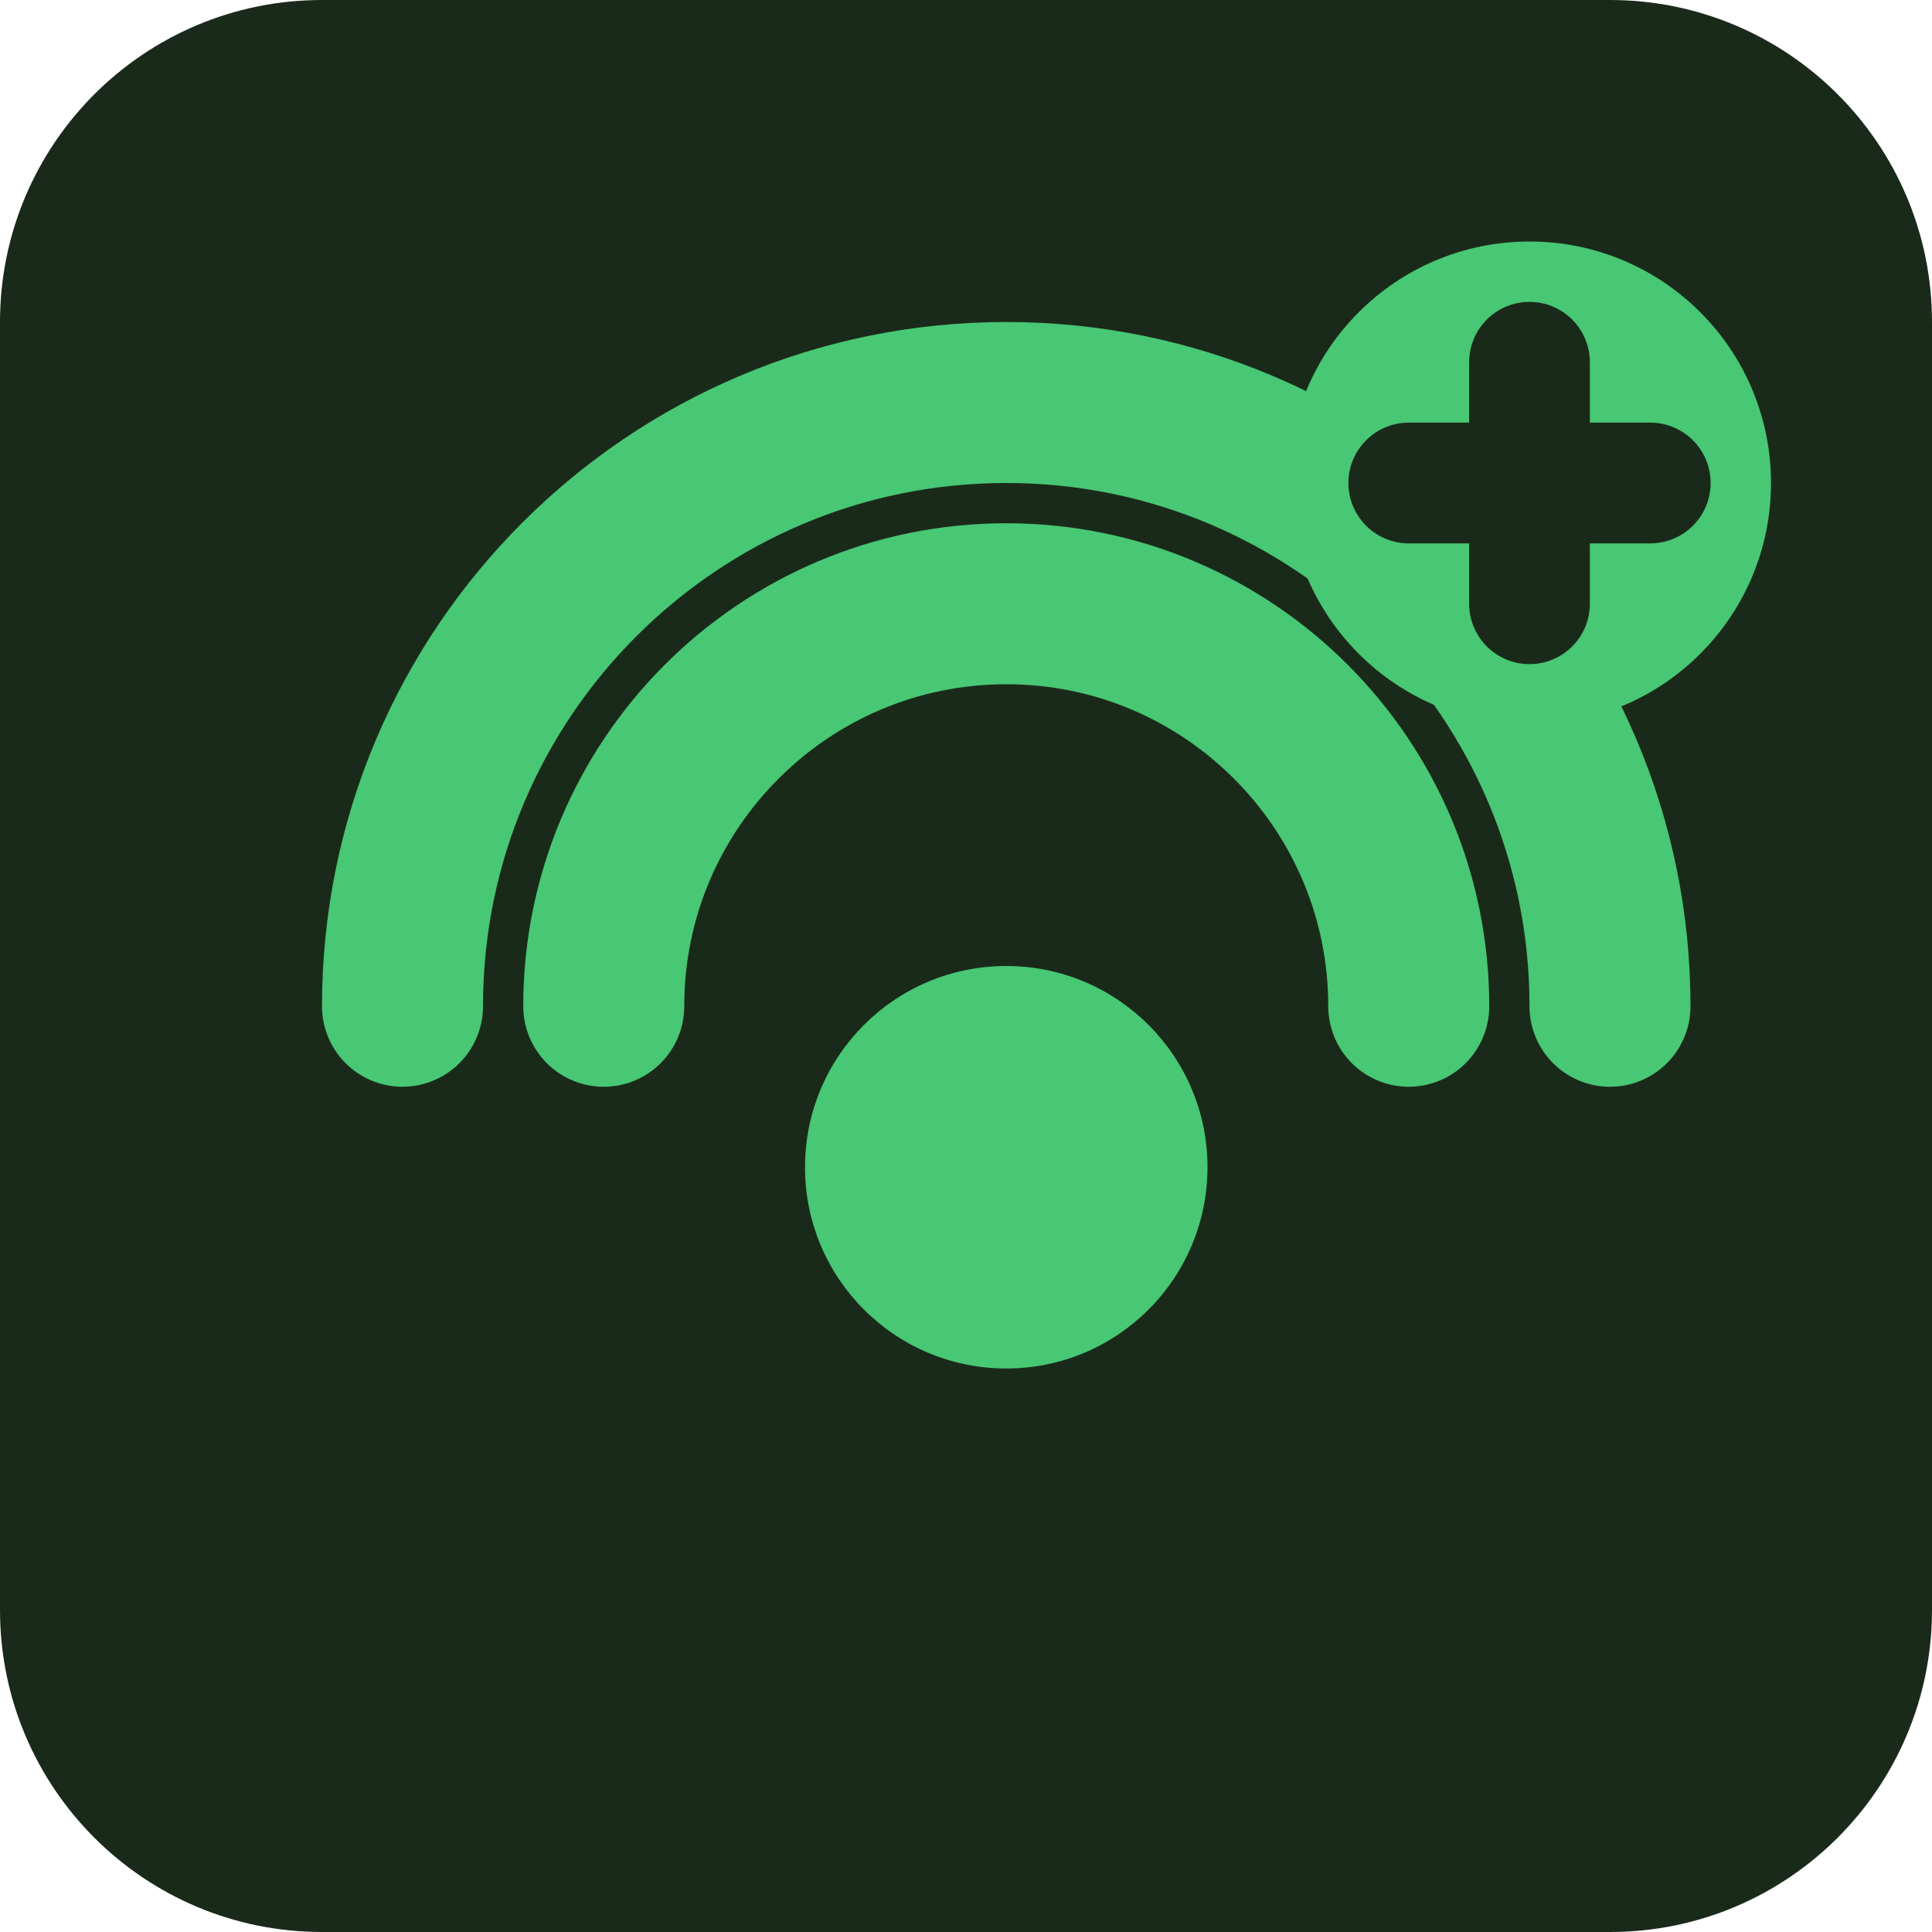
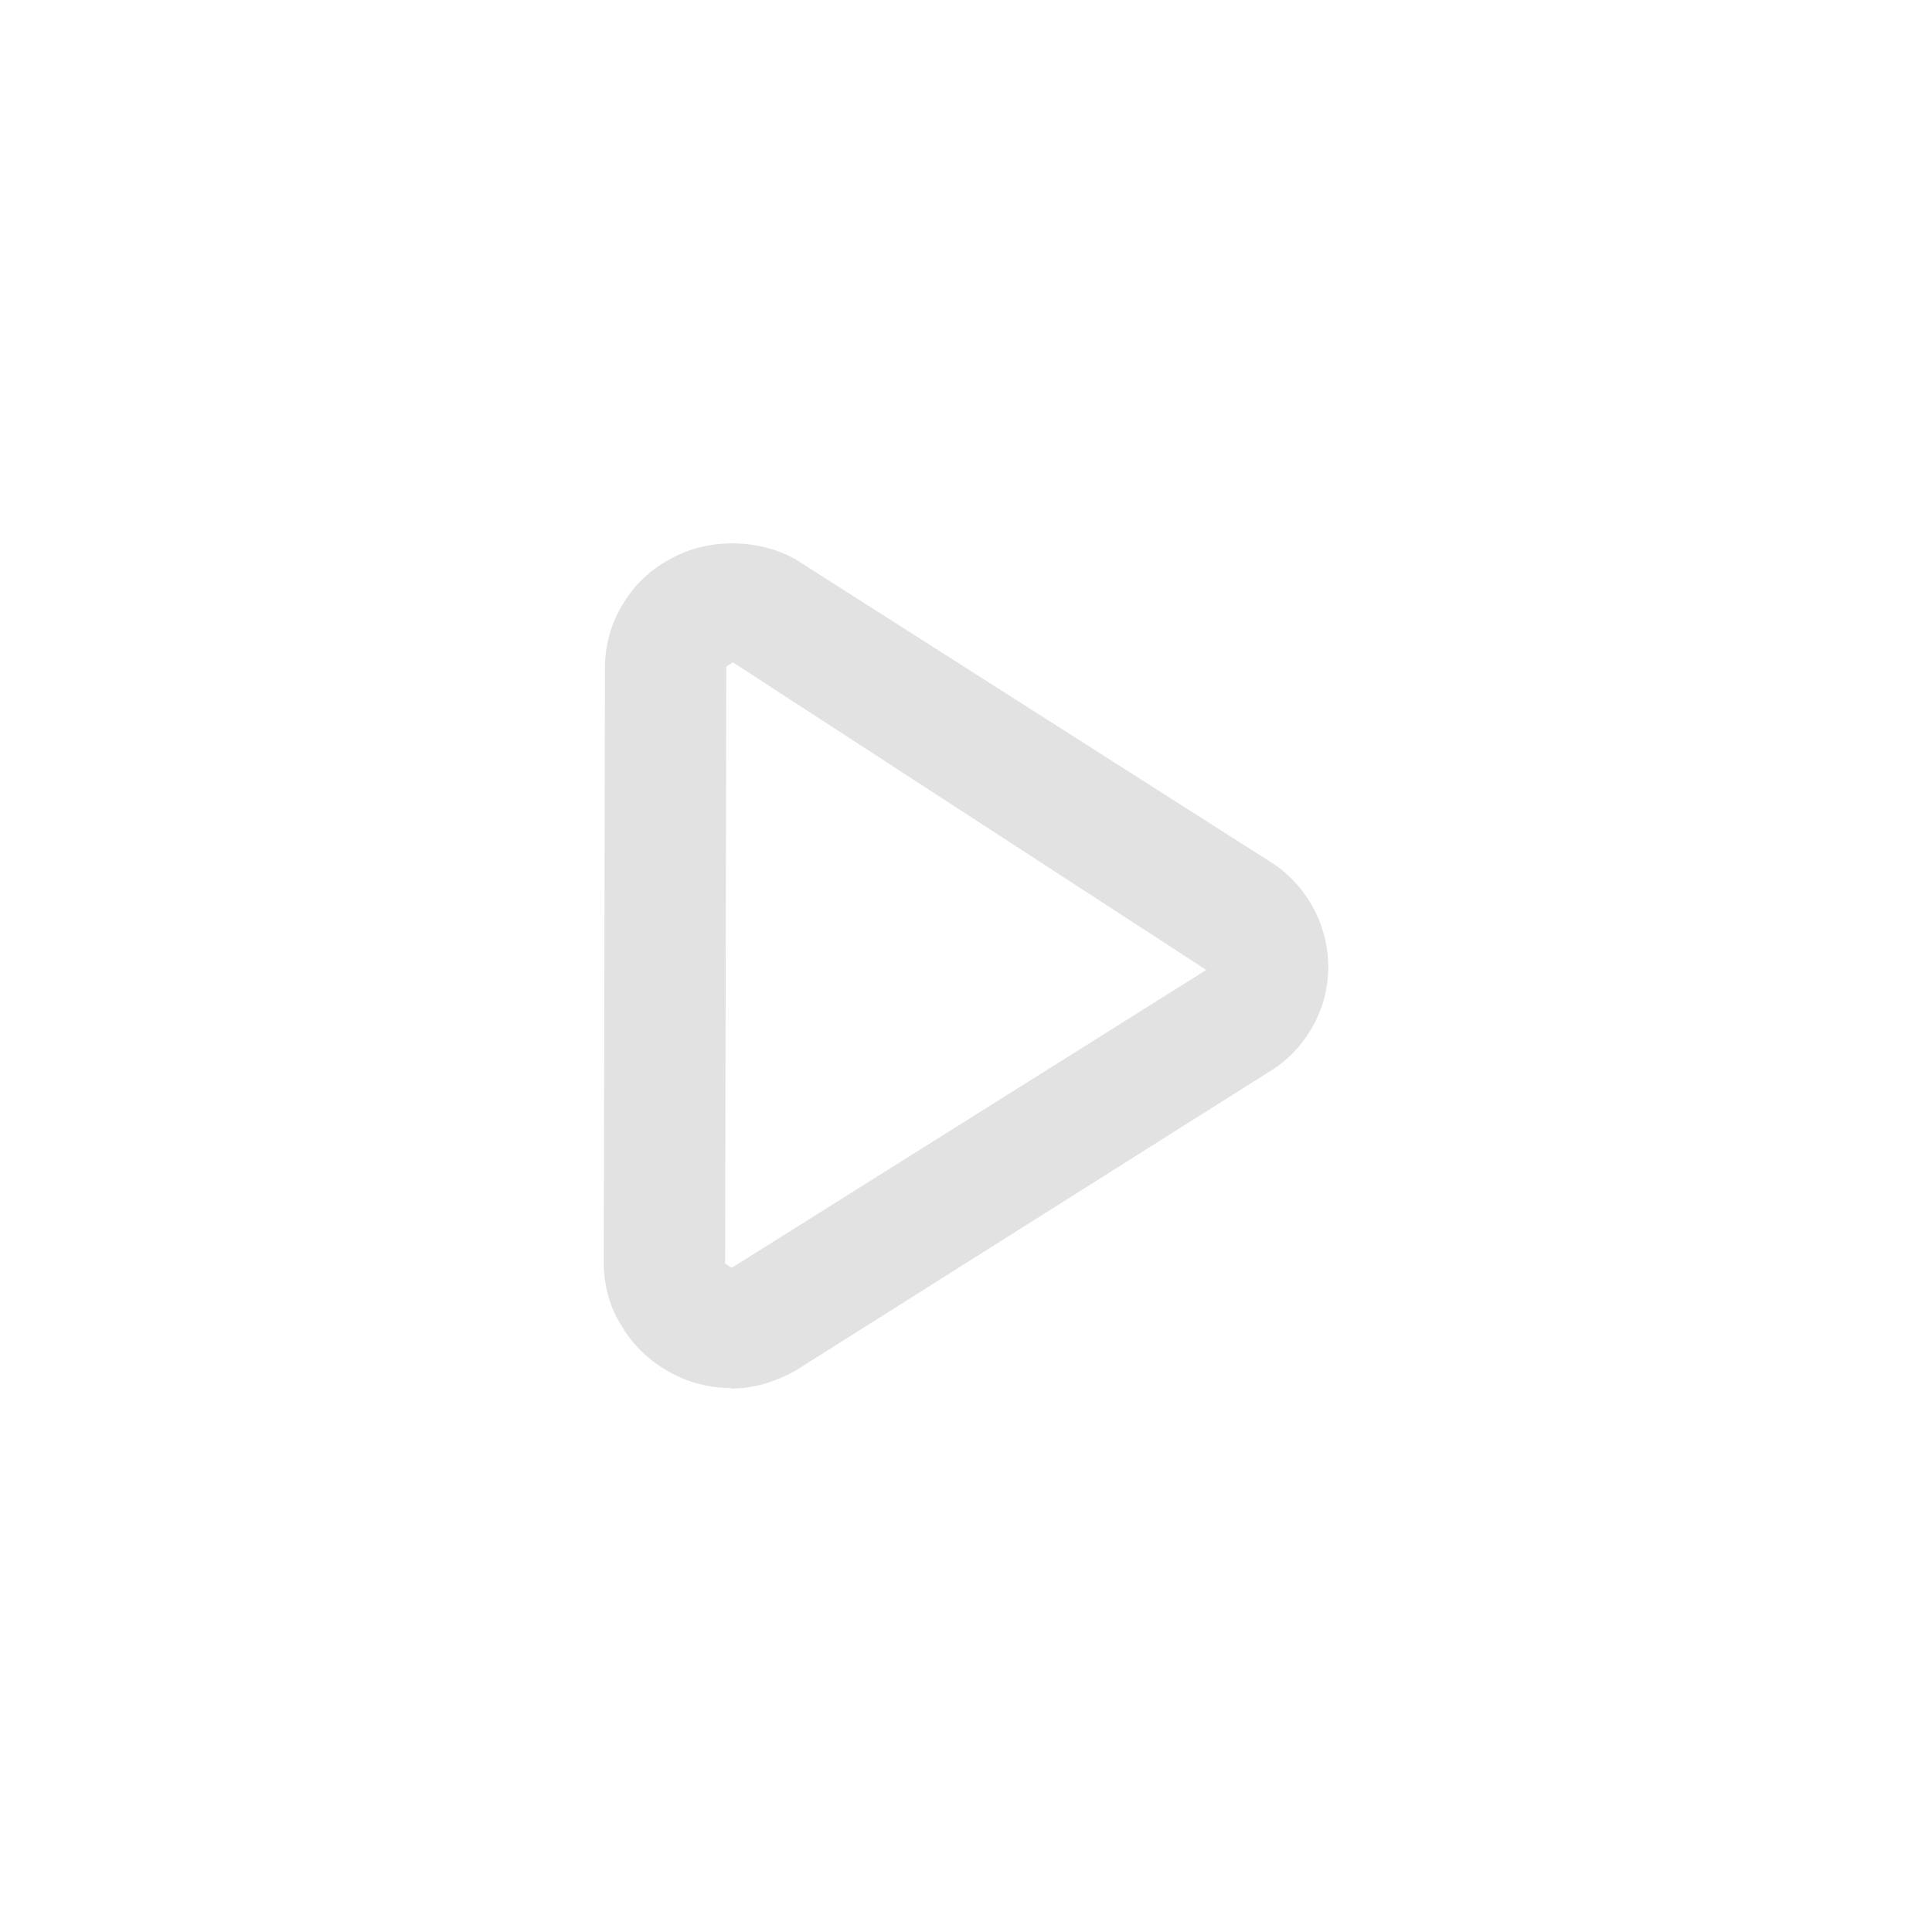
- <svg xmlns="http://www.w3.org/2000/svg" viewBox="0 0 24 24" width="24" height="24">
-   <rect width="24" height="24" rx="4" fill="#1A2A1A" />
-   <path d="M5 12.5C5 8.36 8.36 5 12.5 5S20 8.36 20 12.5" stroke="#48C774" stroke-width="2" stroke-linecap="round" fill="none" />
-   <path d="M7.5 12.5C7.5 9.74 9.74 7.5 12.5 7.5S17.5 9.74 17.5 12.5" stroke="#48C774" stroke-width="2" stroke-linecap="round" fill="none" />
-   <circle cx="12.5" cy="14.5" r="2.5" fill="#48C774" />
-   <circle cx="19" cy="6" r="3" fill="#48C774" />
-   <path d="M17.5 6h3M19 4.5v3" stroke="#1A2A1A" stroke-width="1.5" stroke-linecap="round" />
+ <svg xmlns="http://www.w3.org/2000/svg" width="32" height="32" viewBox="0 0 32 32" fill="none">
+   <path d="M12.11 22.99C11.75 22.99 11.39 22.9 11.08 22.72C10.77 22.55 10.49 22.29 10.3 21.969C10.1 21.659 10 21.289 10 20.909L10.02 11.062C10.02 10.691 10.12 10.321 10.32 10.001C10.51 9.68 10.79 9.42 11.12 9.25C11.71 8.92 12.54 8.91 13.17 9.26L21.04 14.274C21.33 14.454 21.57 14.714 21.74 15.014C21.91 15.325 22 15.665 22 16.015C22 16.365 21.91 16.706 21.74 17.006C21.57 17.306 21.33 17.566 21.03 17.746L13.18 22.7C12.82 22.9 12.46 23 12.1 23L12.11 22.99ZM12.14 10.971L12.03 11.041C12.03 11.041 12.03 11.062 12.03 11.072L12.01 20.928L12.12 20.999L19.98 16.065L12.14 10.971Z" fill="#E2E2E2" />
</svg>
